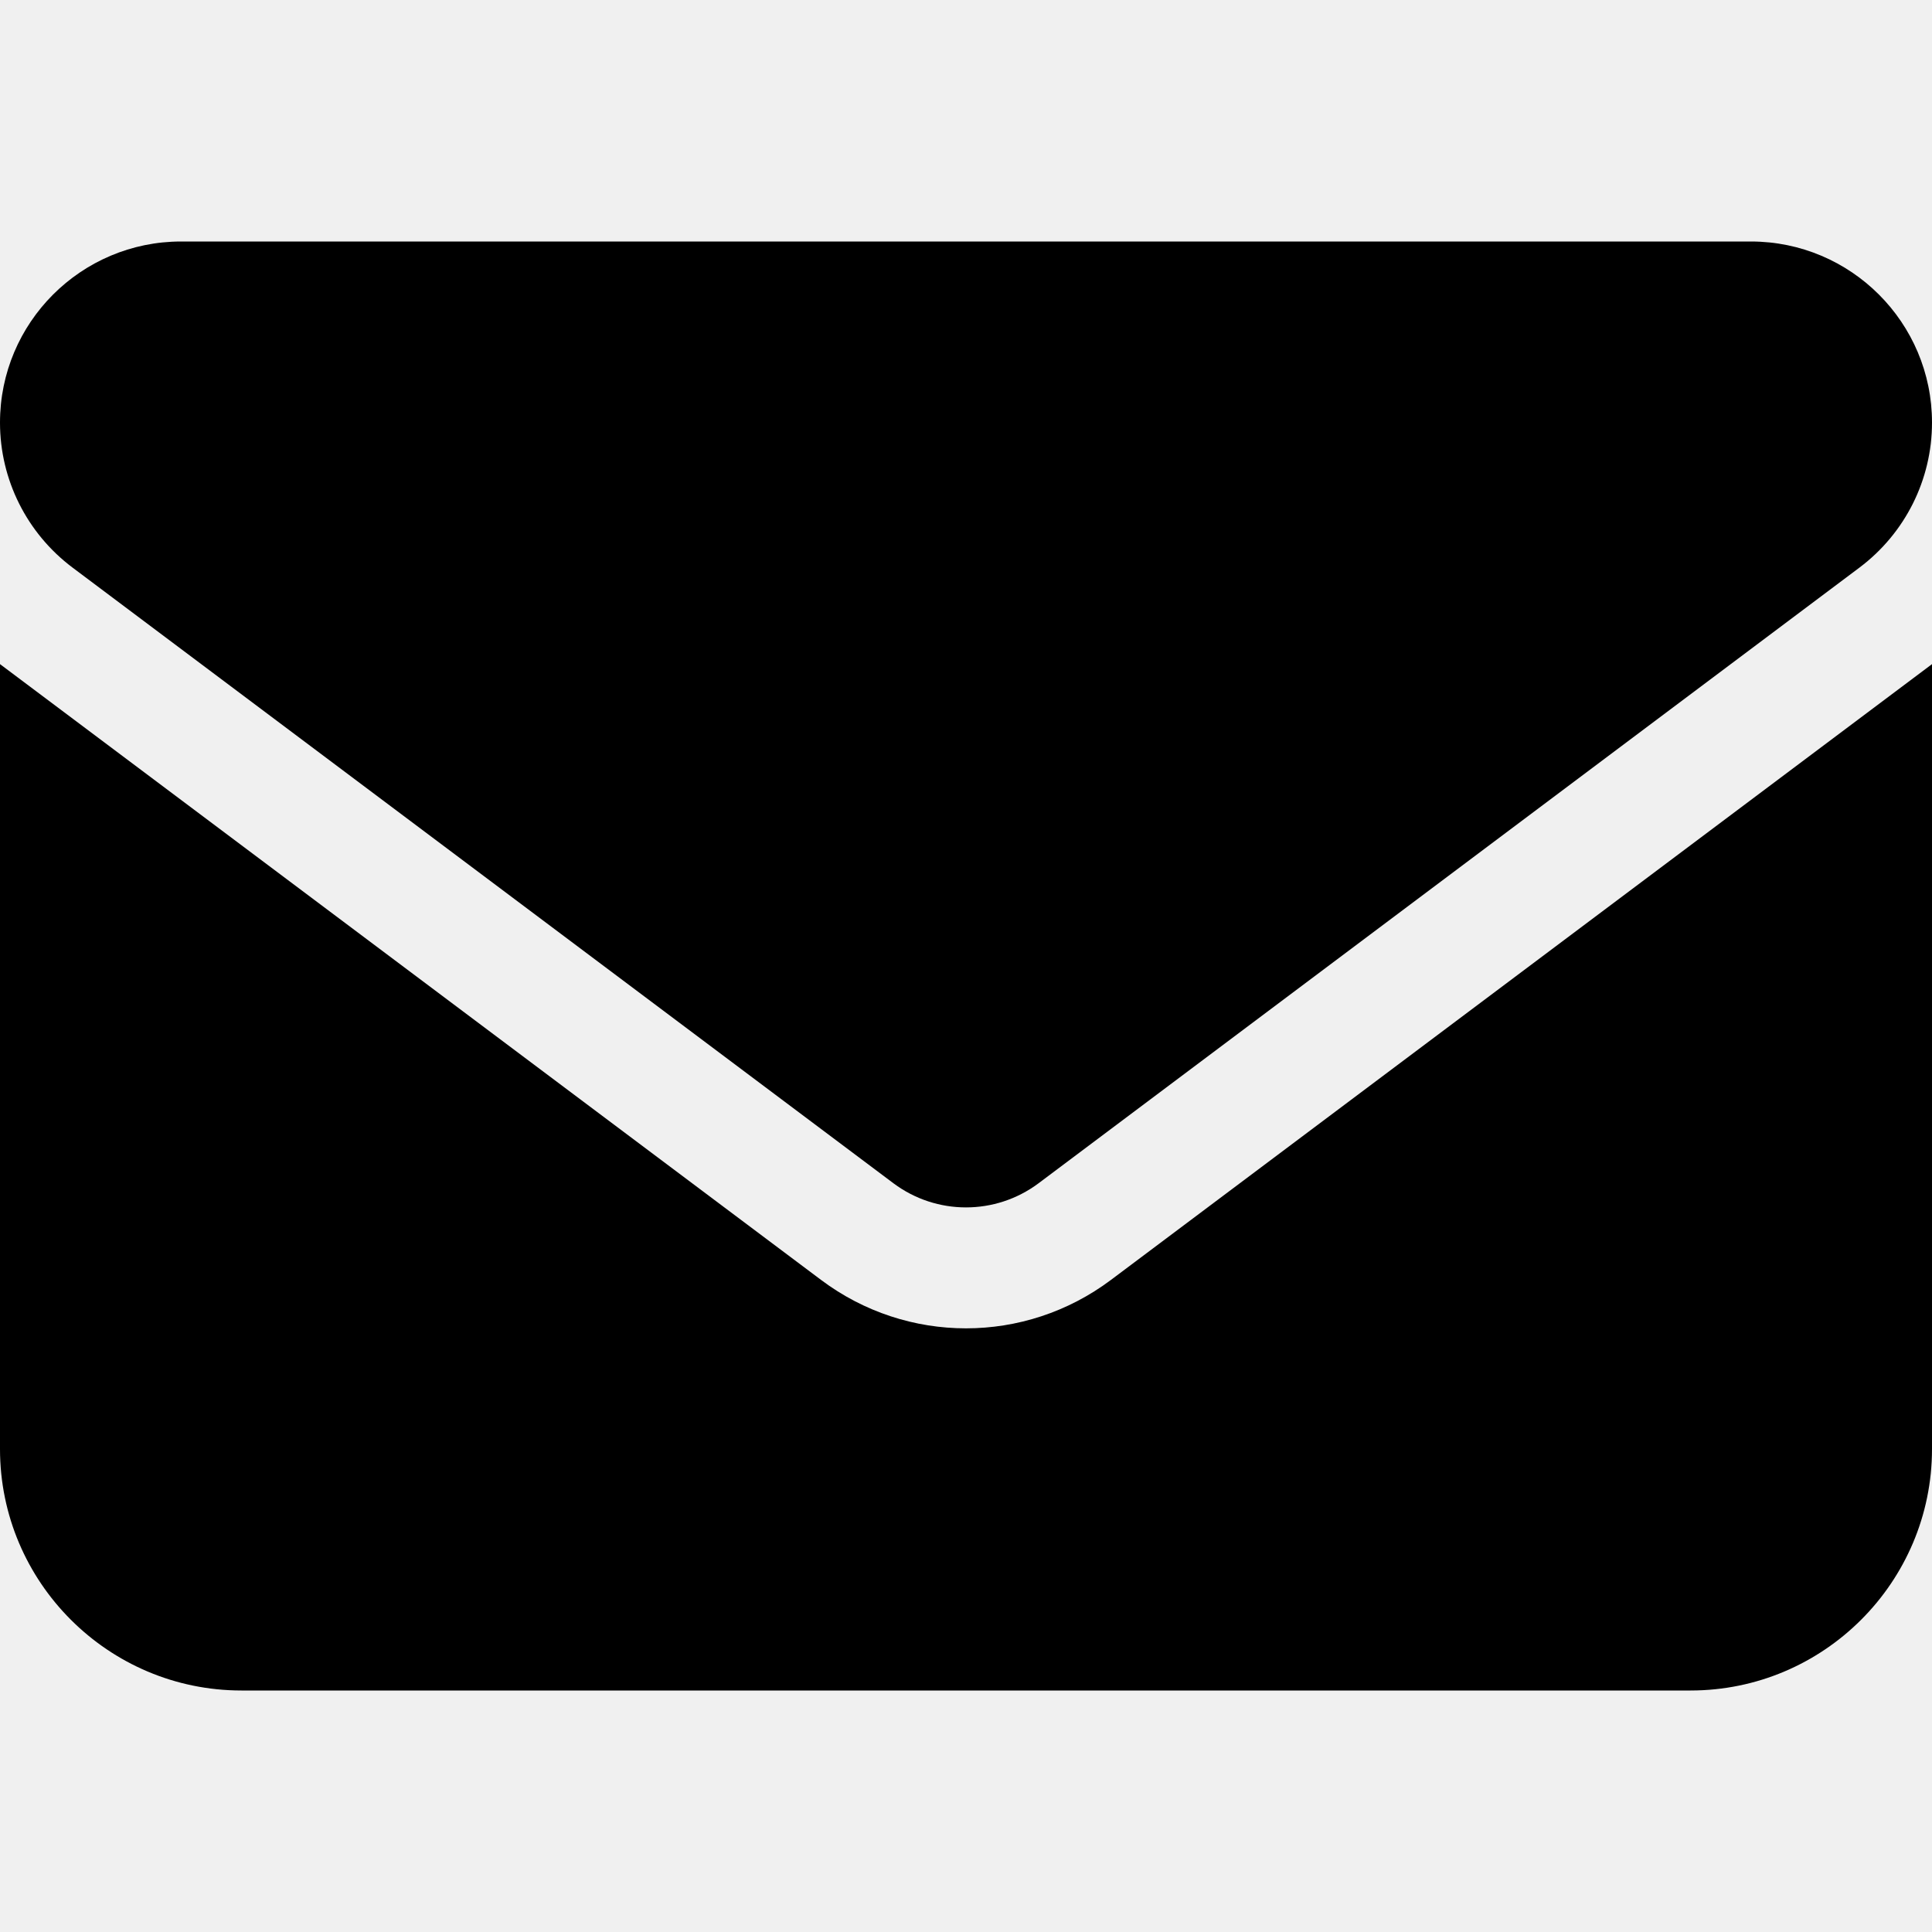
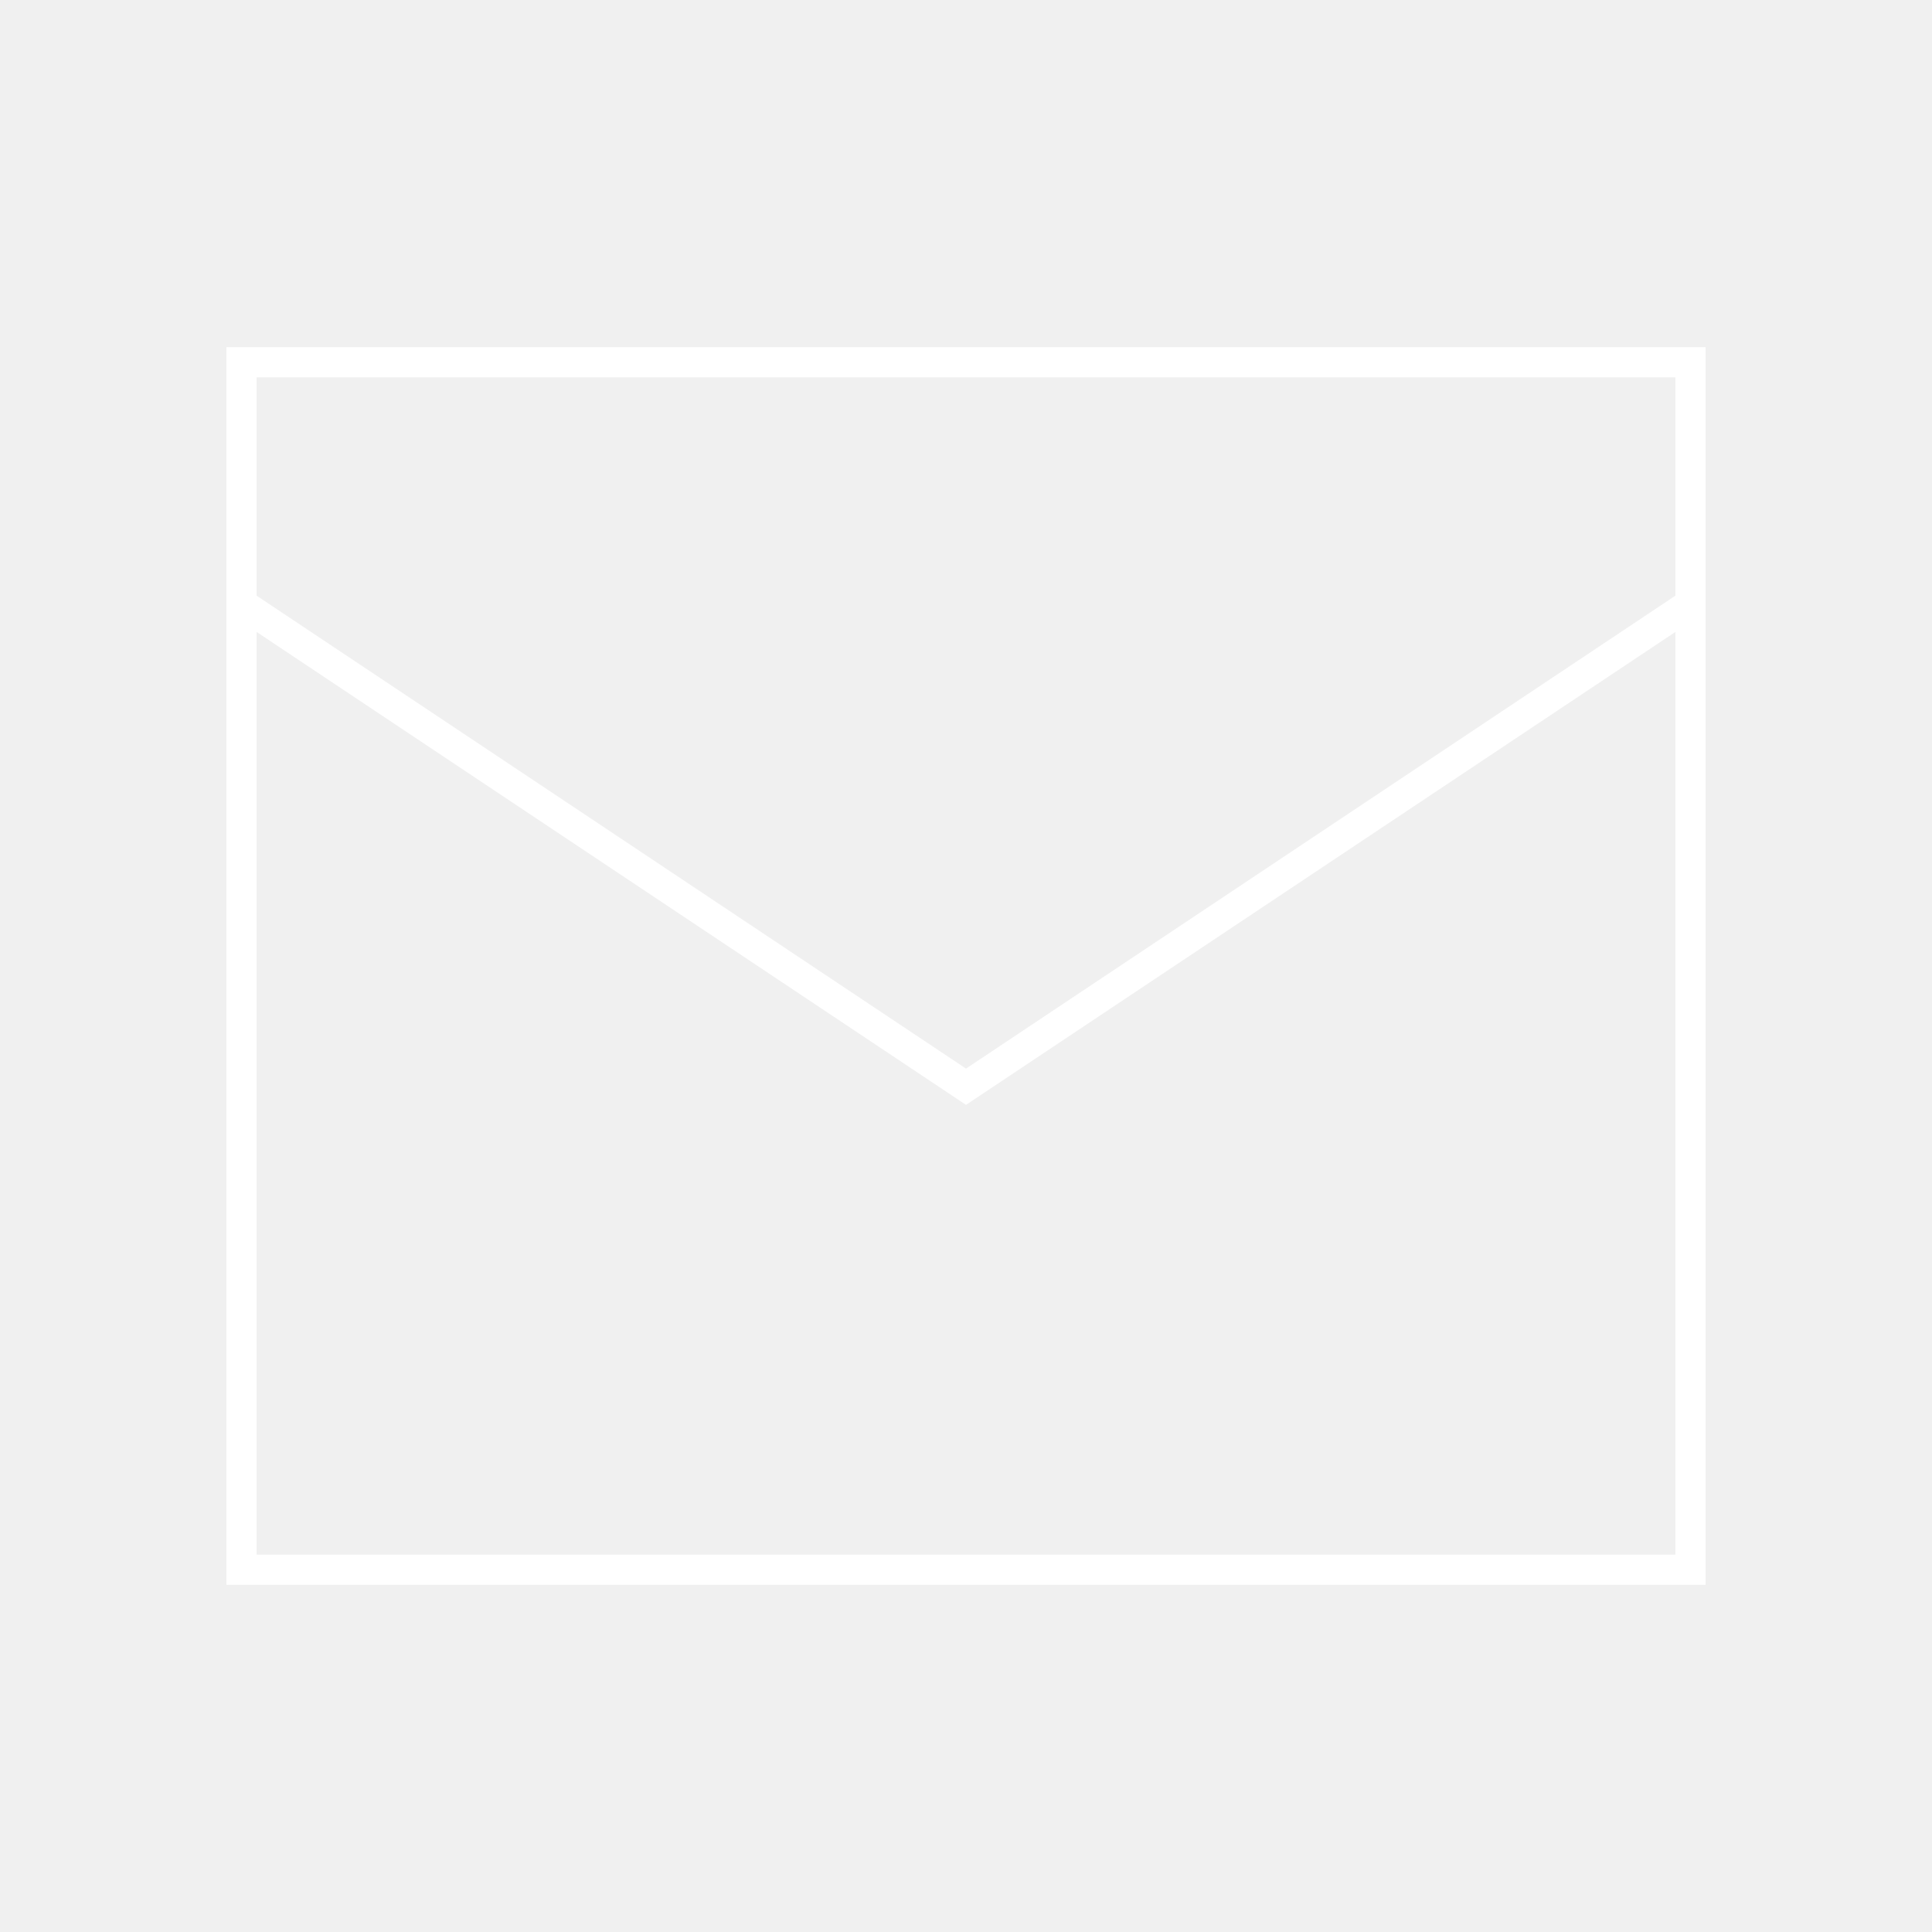
- <svg xmlns="http://www.w3.org/2000/svg" viewBox="0 0 512 512">
-   <path d="M48 64C21.5 64 0 85.5 0 112c0 15.1 7.1 29.3 19.2 38.4L236.8 313.6c11.4 8.5 27 8.5 38.4 0L492.8 150.4c12.1-9.1 19.2-23.3 19.2-38.4c0-26.5-21.5-48-48-48H48zM0 176V384c0 35.3 28.7 64 64 64H448c35.3 0 64-28.7 64-64V176L294.4 339.2c-22.8 17.1-54 17.1-76.8 0L0 176z" />
+ <svg xmlns="http://www.w3.org/2000/svg" width="800px" height="800px" viewBox="0 0 64 64" fill="none" stroke="#ffffff">
+   <g id="SVGRepo_bgCarrier" stroke-width="0" />
+   <g id="SVGRepo_tracerCarrier" stroke-linecap="round" stroke-linejoin="round" />
+   <g id="SVGRepo_iconCarrier">
+     <rect x="8" y="12" width="48" height="40" />
+     <polyline points="56 20 32 36 8 20" />
+   </g>
</svg>
